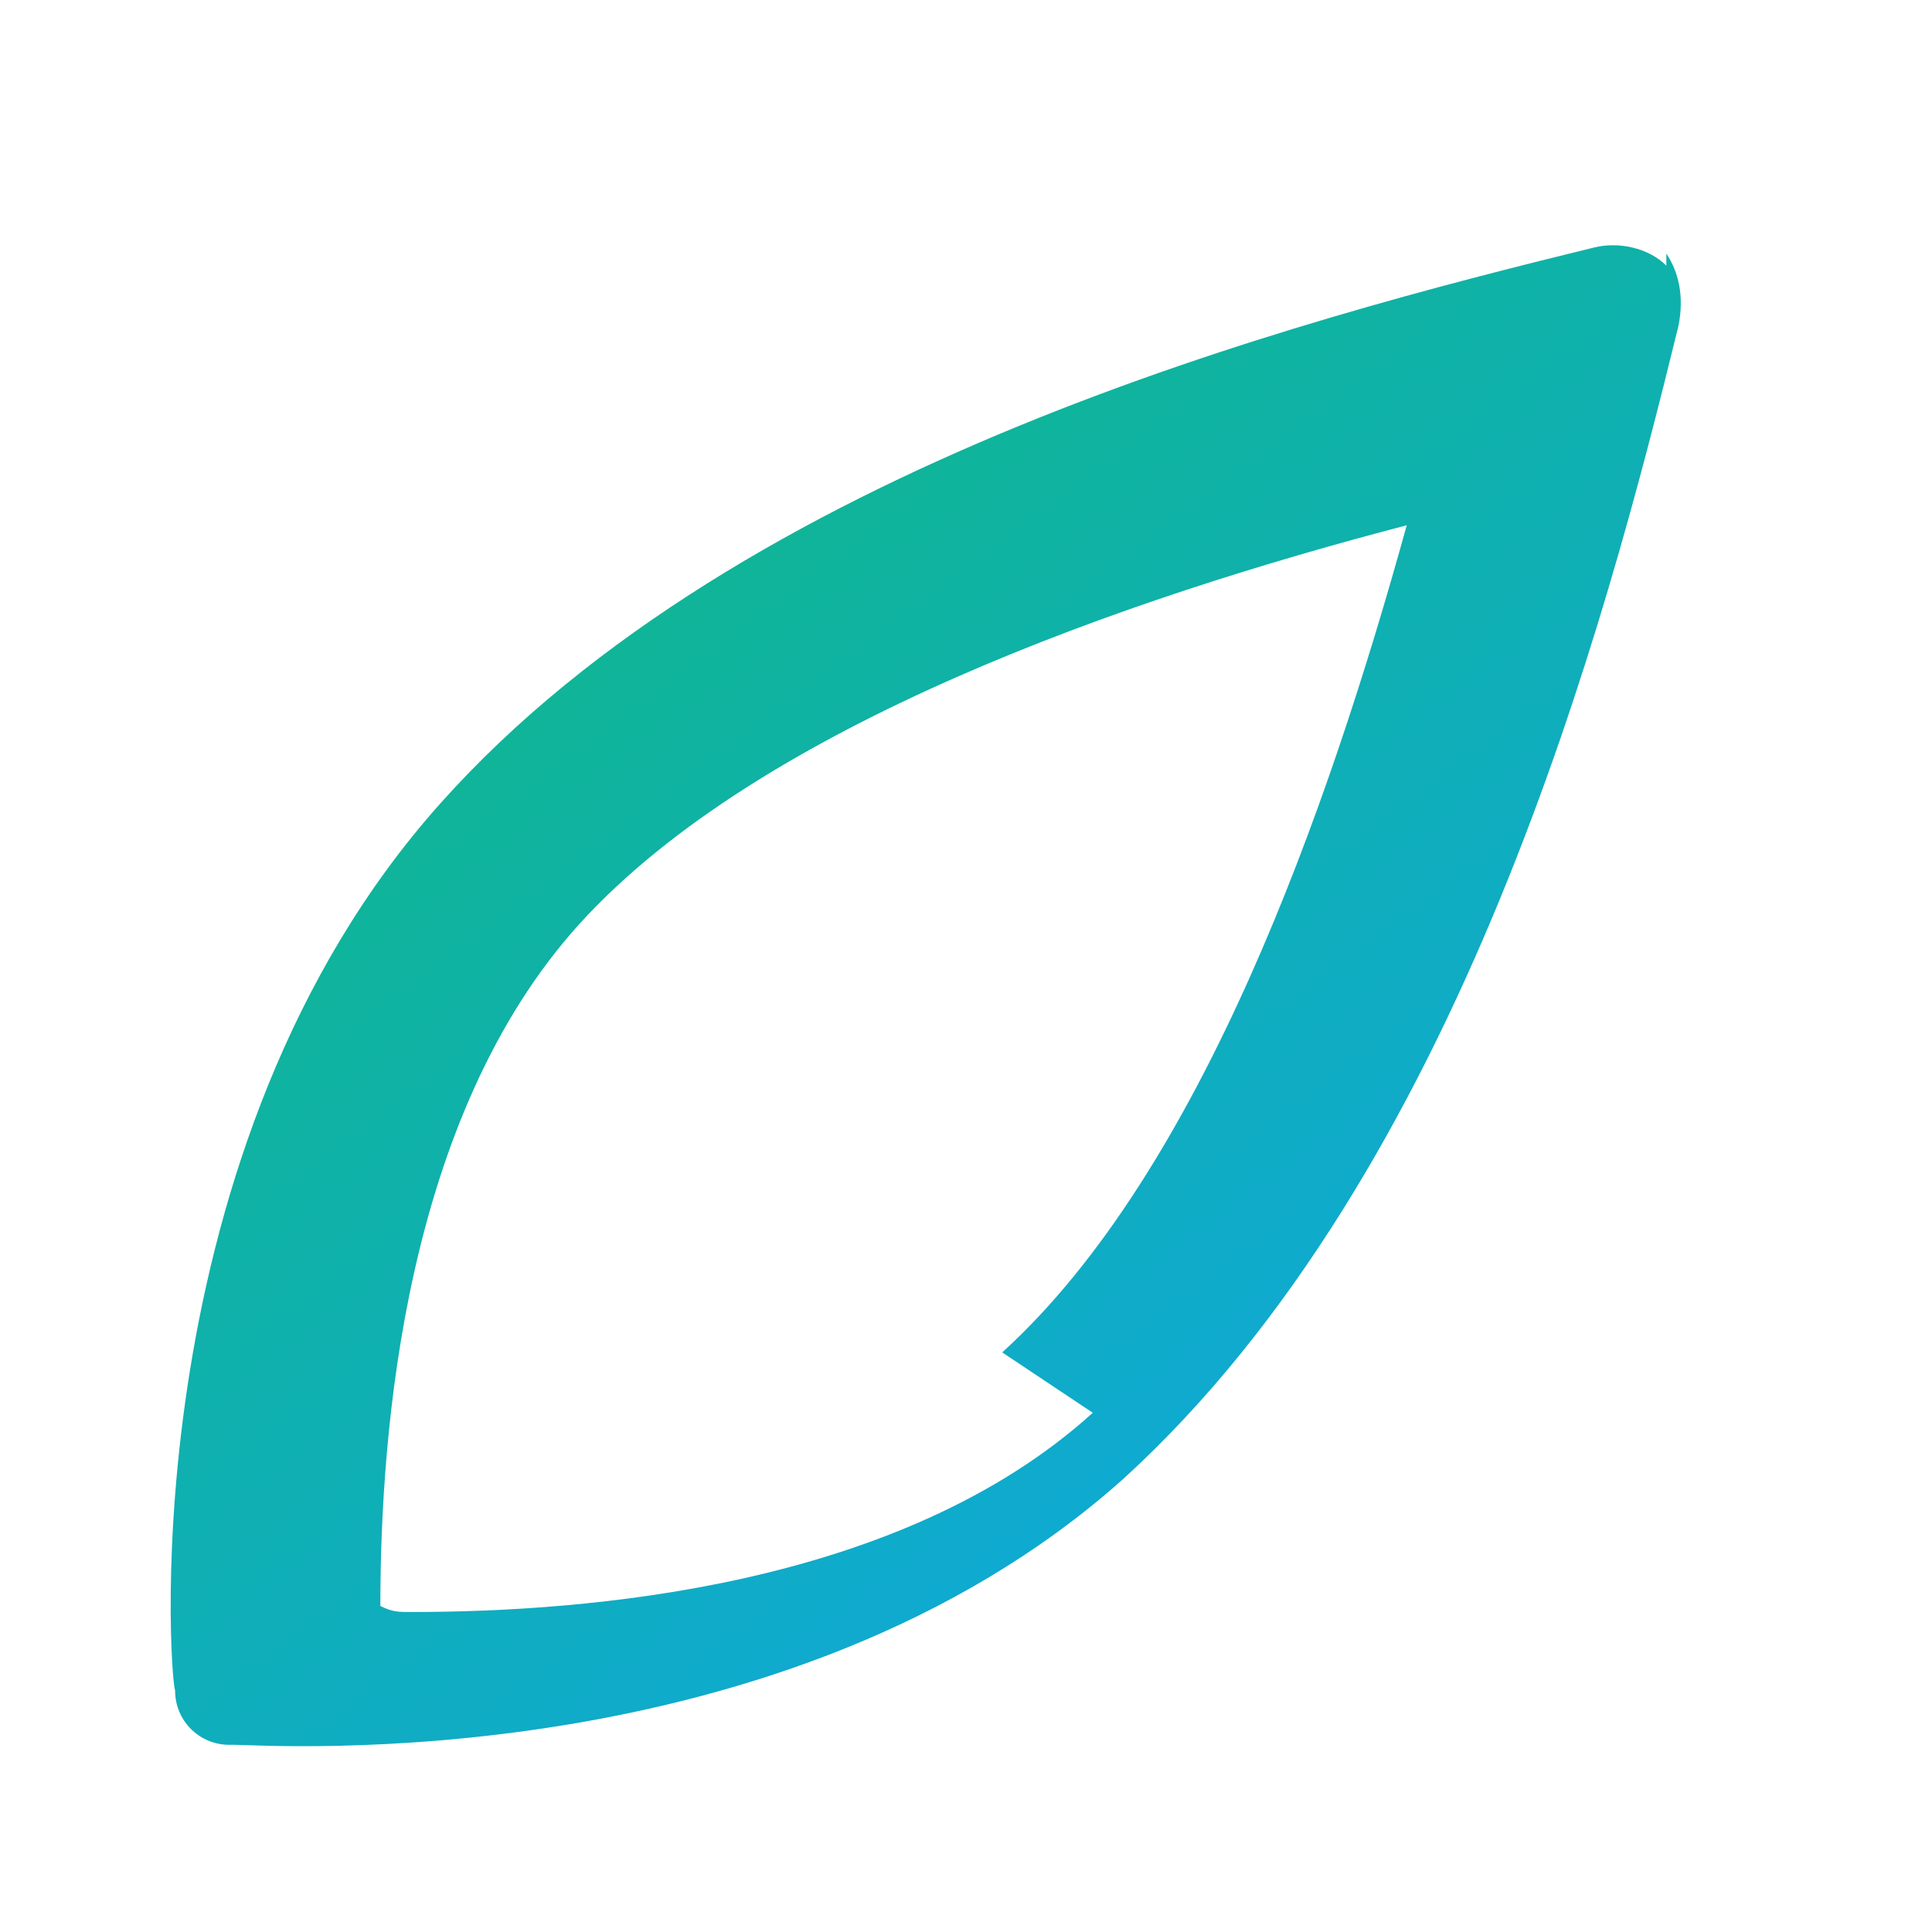
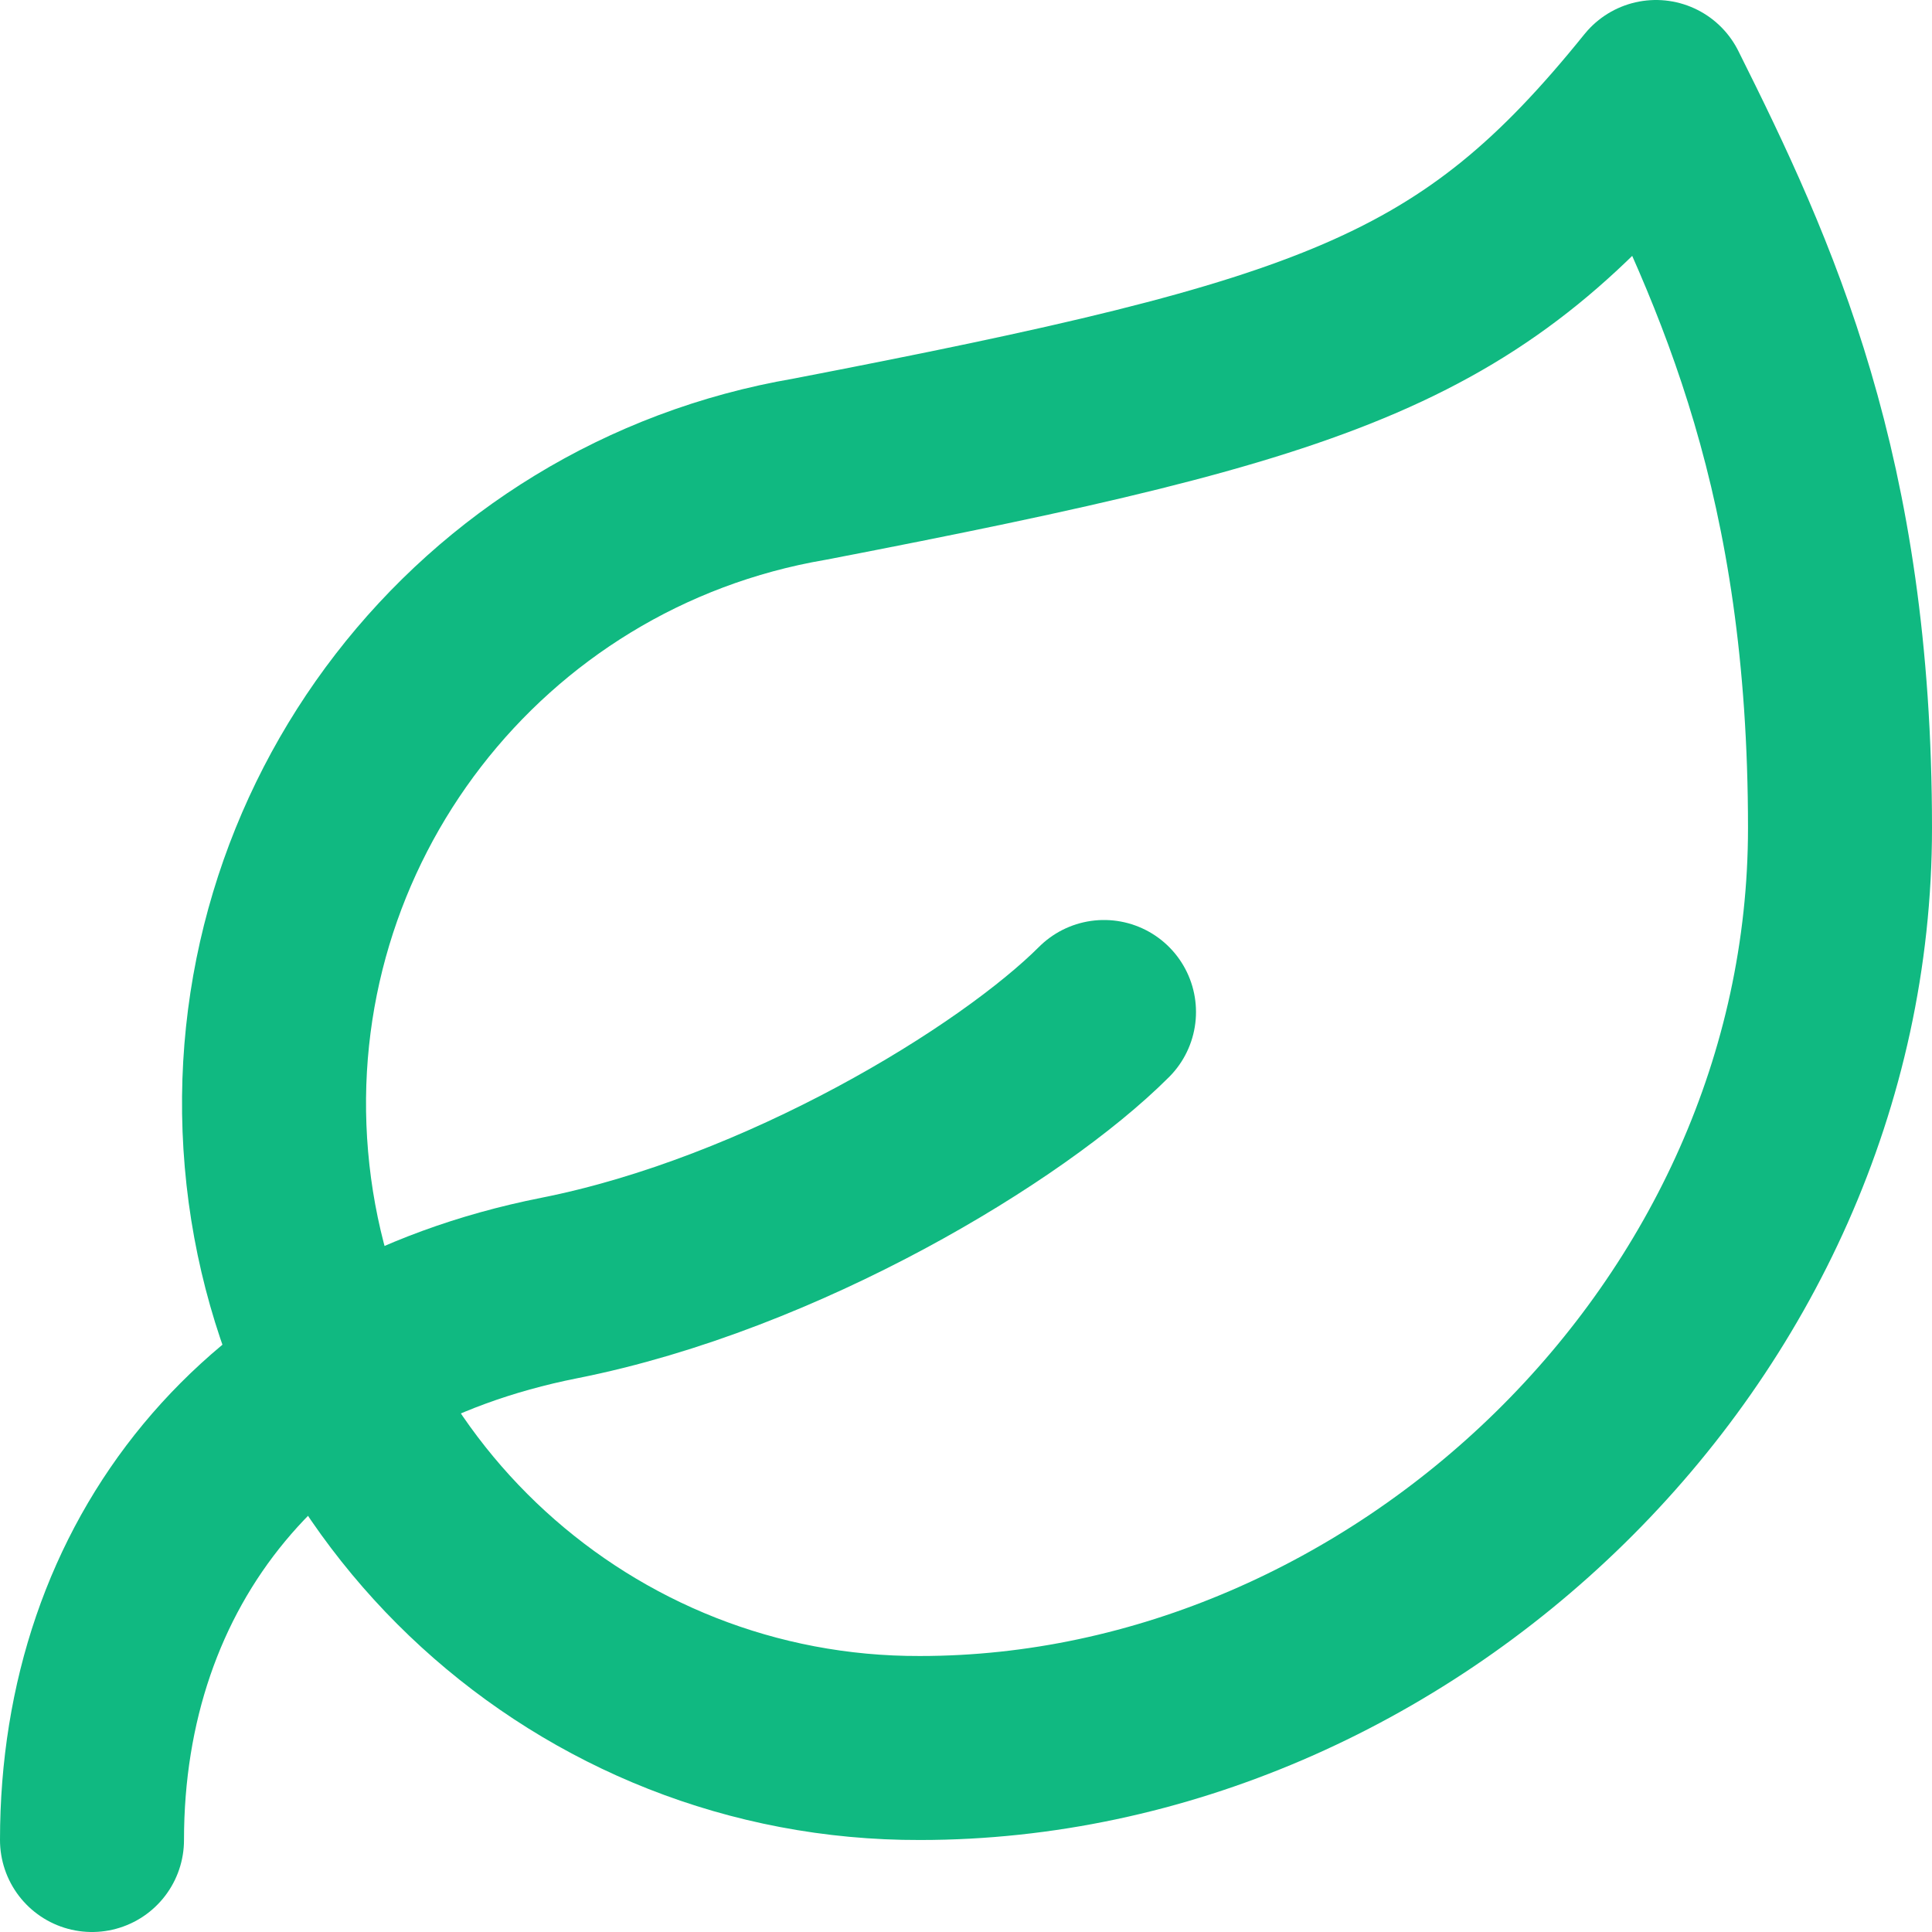
- <svg xmlns="http://www.w3.org/2000/svg" viewBox="0 0 32 32" fill="none">
-   <defs>
-     <linearGradient id="ecoGradient" x1="8" y1="4" x2="26" y2="28" gradientUnits="userSpaceOnUse">
-       <stop offset="0%" stop-color="#10b981" />
-       <stop offset="100%" stop-color="#0ea5e9" />
-     </linearGradient>
-   </defs>
-   <path d="M27.6 4.4c-.3-.3-.8-.4-1.2-.3C21.5 5.3 12.3 7.7 7.3 13.3c-5.1 5.7-4.5 14.4-4.4 14.7 0 .5.4.9.9.9h.1c.5 0 9.1.6 14.7-4.4 5.6-5.1 8-14.2 9.2-19.1.1-.5 0-.9-.2-1.2zM18.1 23.4c-3.2 2.9-8.4 3.3-11.3 3.3-.2 0-.3 0-.5-.1 0-2.9.4-8.1 3.3-11.3 3-3.3 9.1-5.4 13.7-6.6-1.3 4.7-3.4 10.7-6.7 13.7z" fill="url(#ecoGradient)" />
+ <svg xmlns="http://www.w3.org/2000/svg" width="21" height="21" viewBox="0 0 21 21" fill="none" stroke="currentColor" stroke-width="2" stroke-linecap="round" stroke-linejoin="round" class="lucide lucide-leaf-icon lucide-leaf" version="1.1" id="svg2">
+   <defs id="defs2" />
+   <path d="M 10,19 A 7,7 0 0 1 8.8,5.1 c 5.7,-1.1 7.2,-1.62 9.2,-4.1 1,2 2,4.18 2,8 0,5.5 -4.78,10 -10,10 z" id="path1" style="fill:none;stroke:#10b981;stroke-opacity:1" />
+   <path d="m 1,20 c 0,-3 1.85,-5.36 5.08,-6 2.42,-0.48 4.92,-2 5.92,-3" id="path2" style="stroke:#10b981;stroke-opacity:1" />
</svg>
